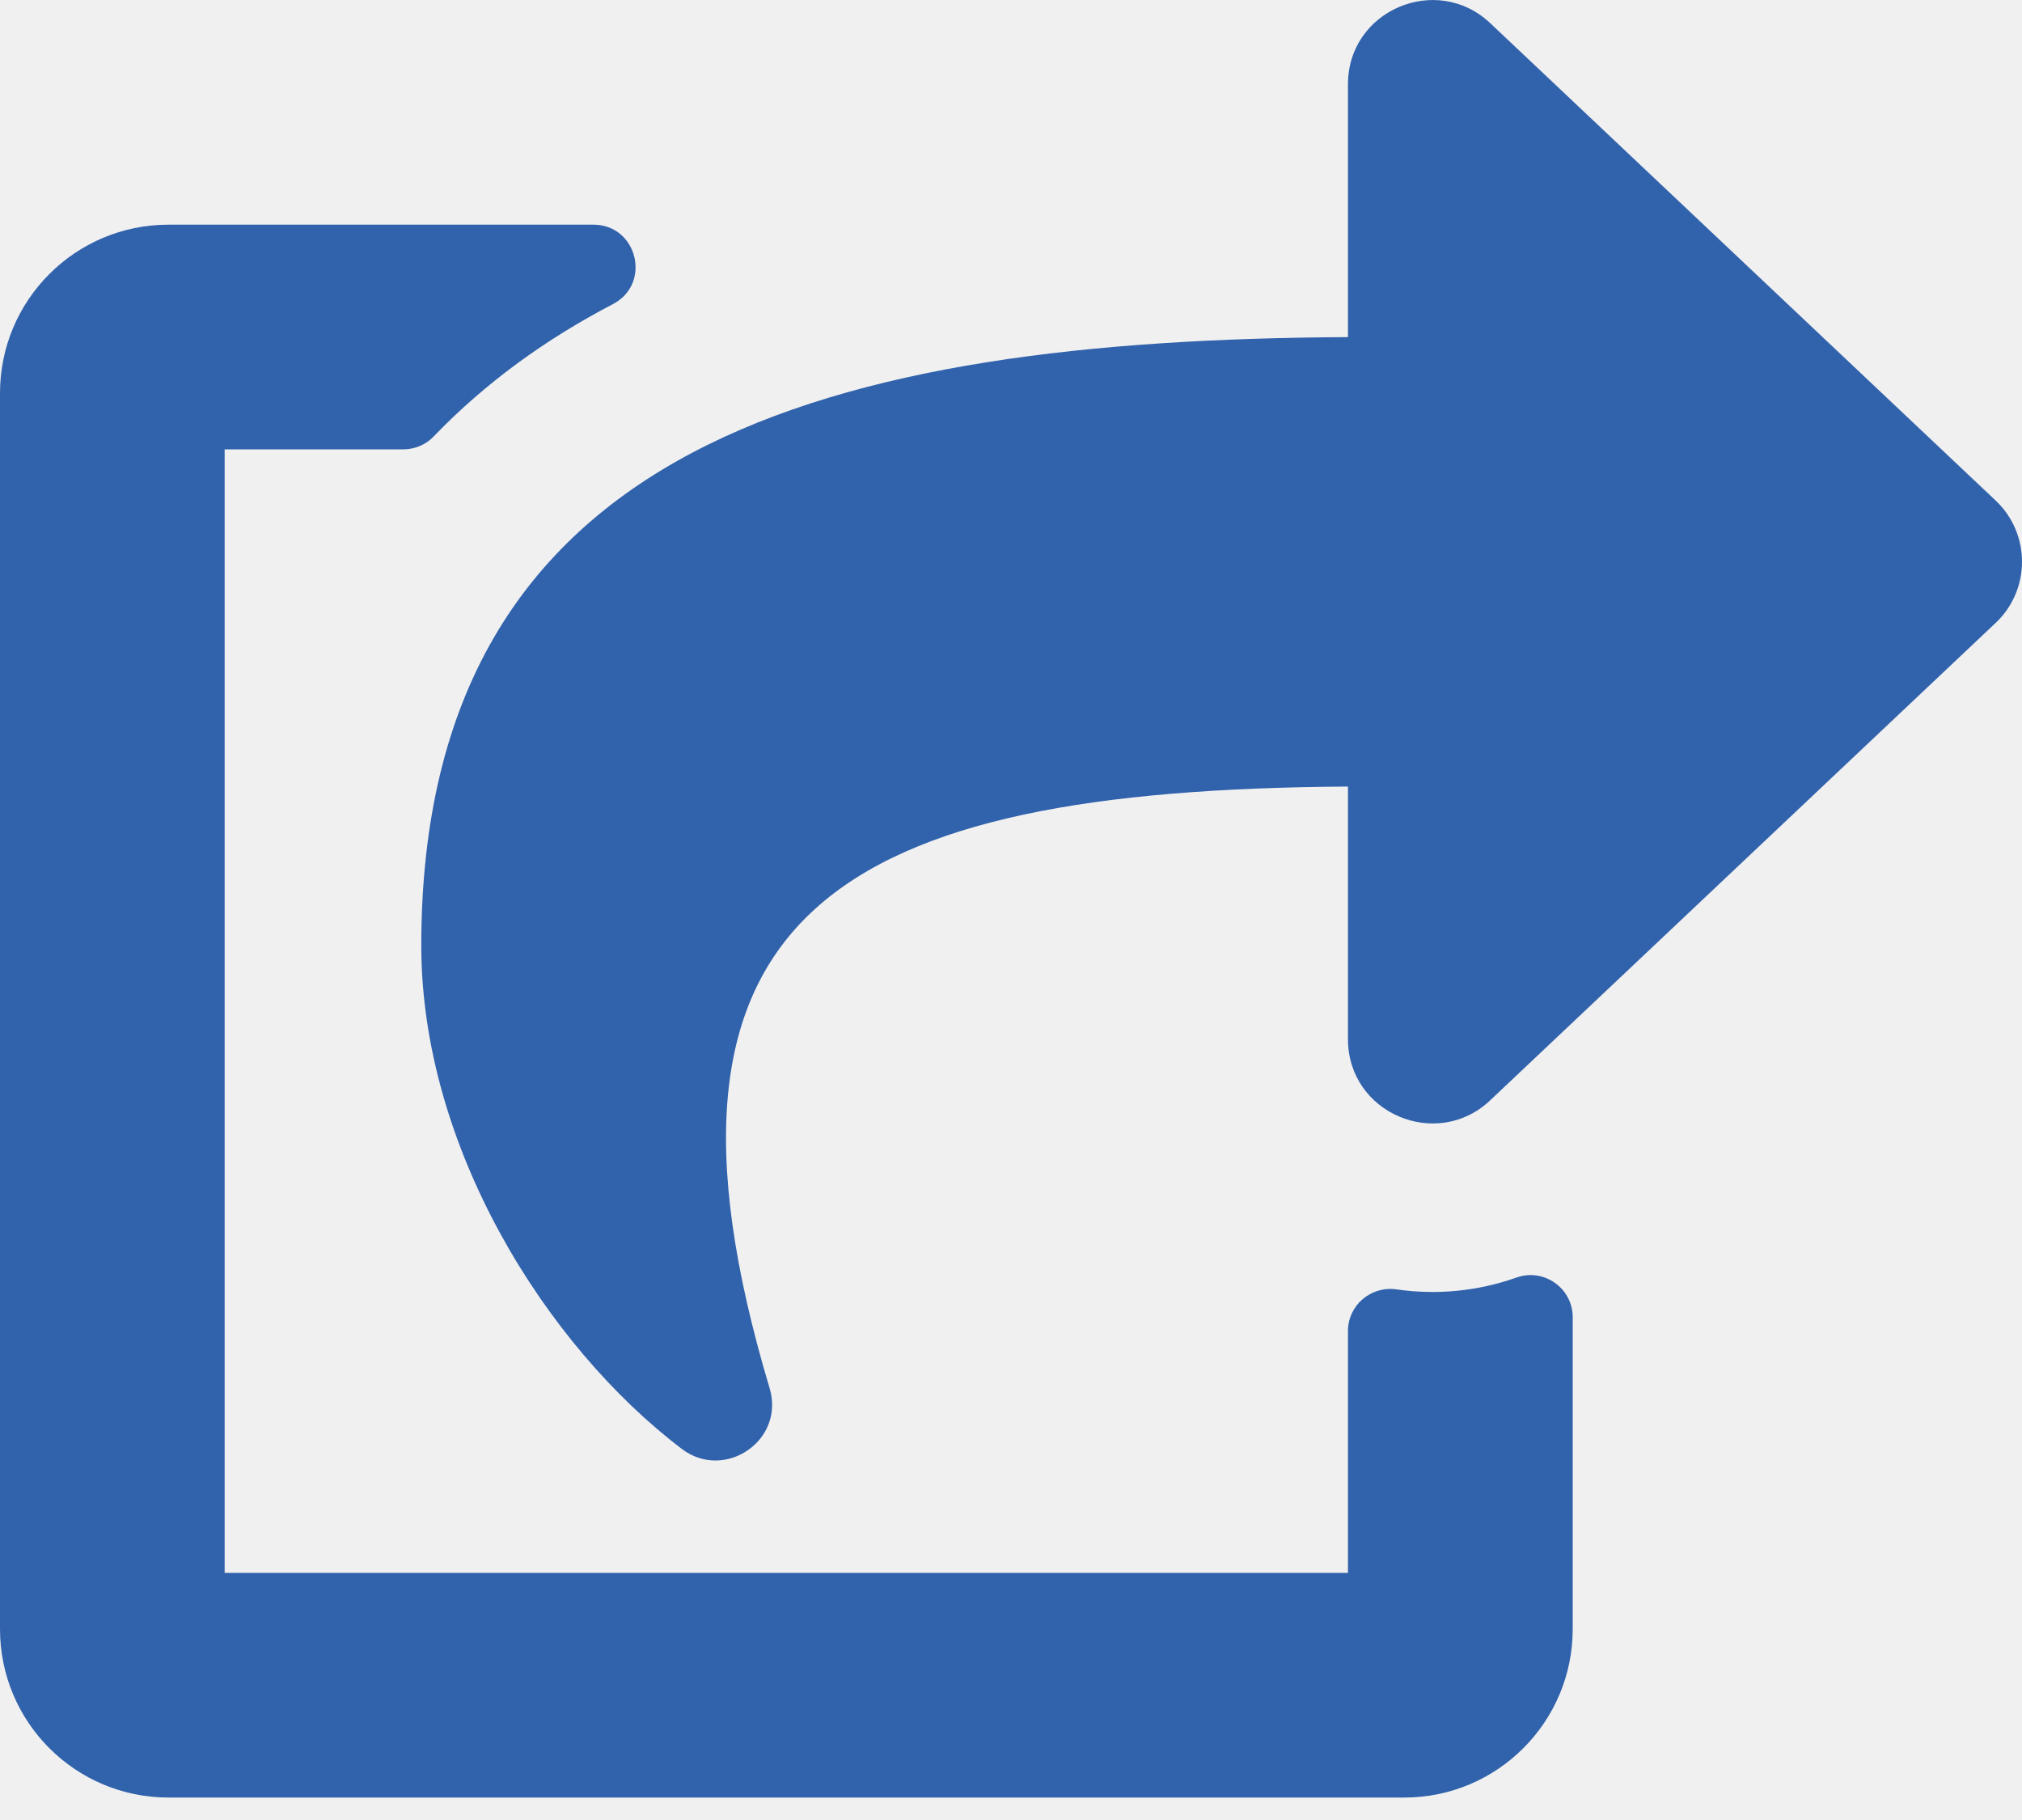
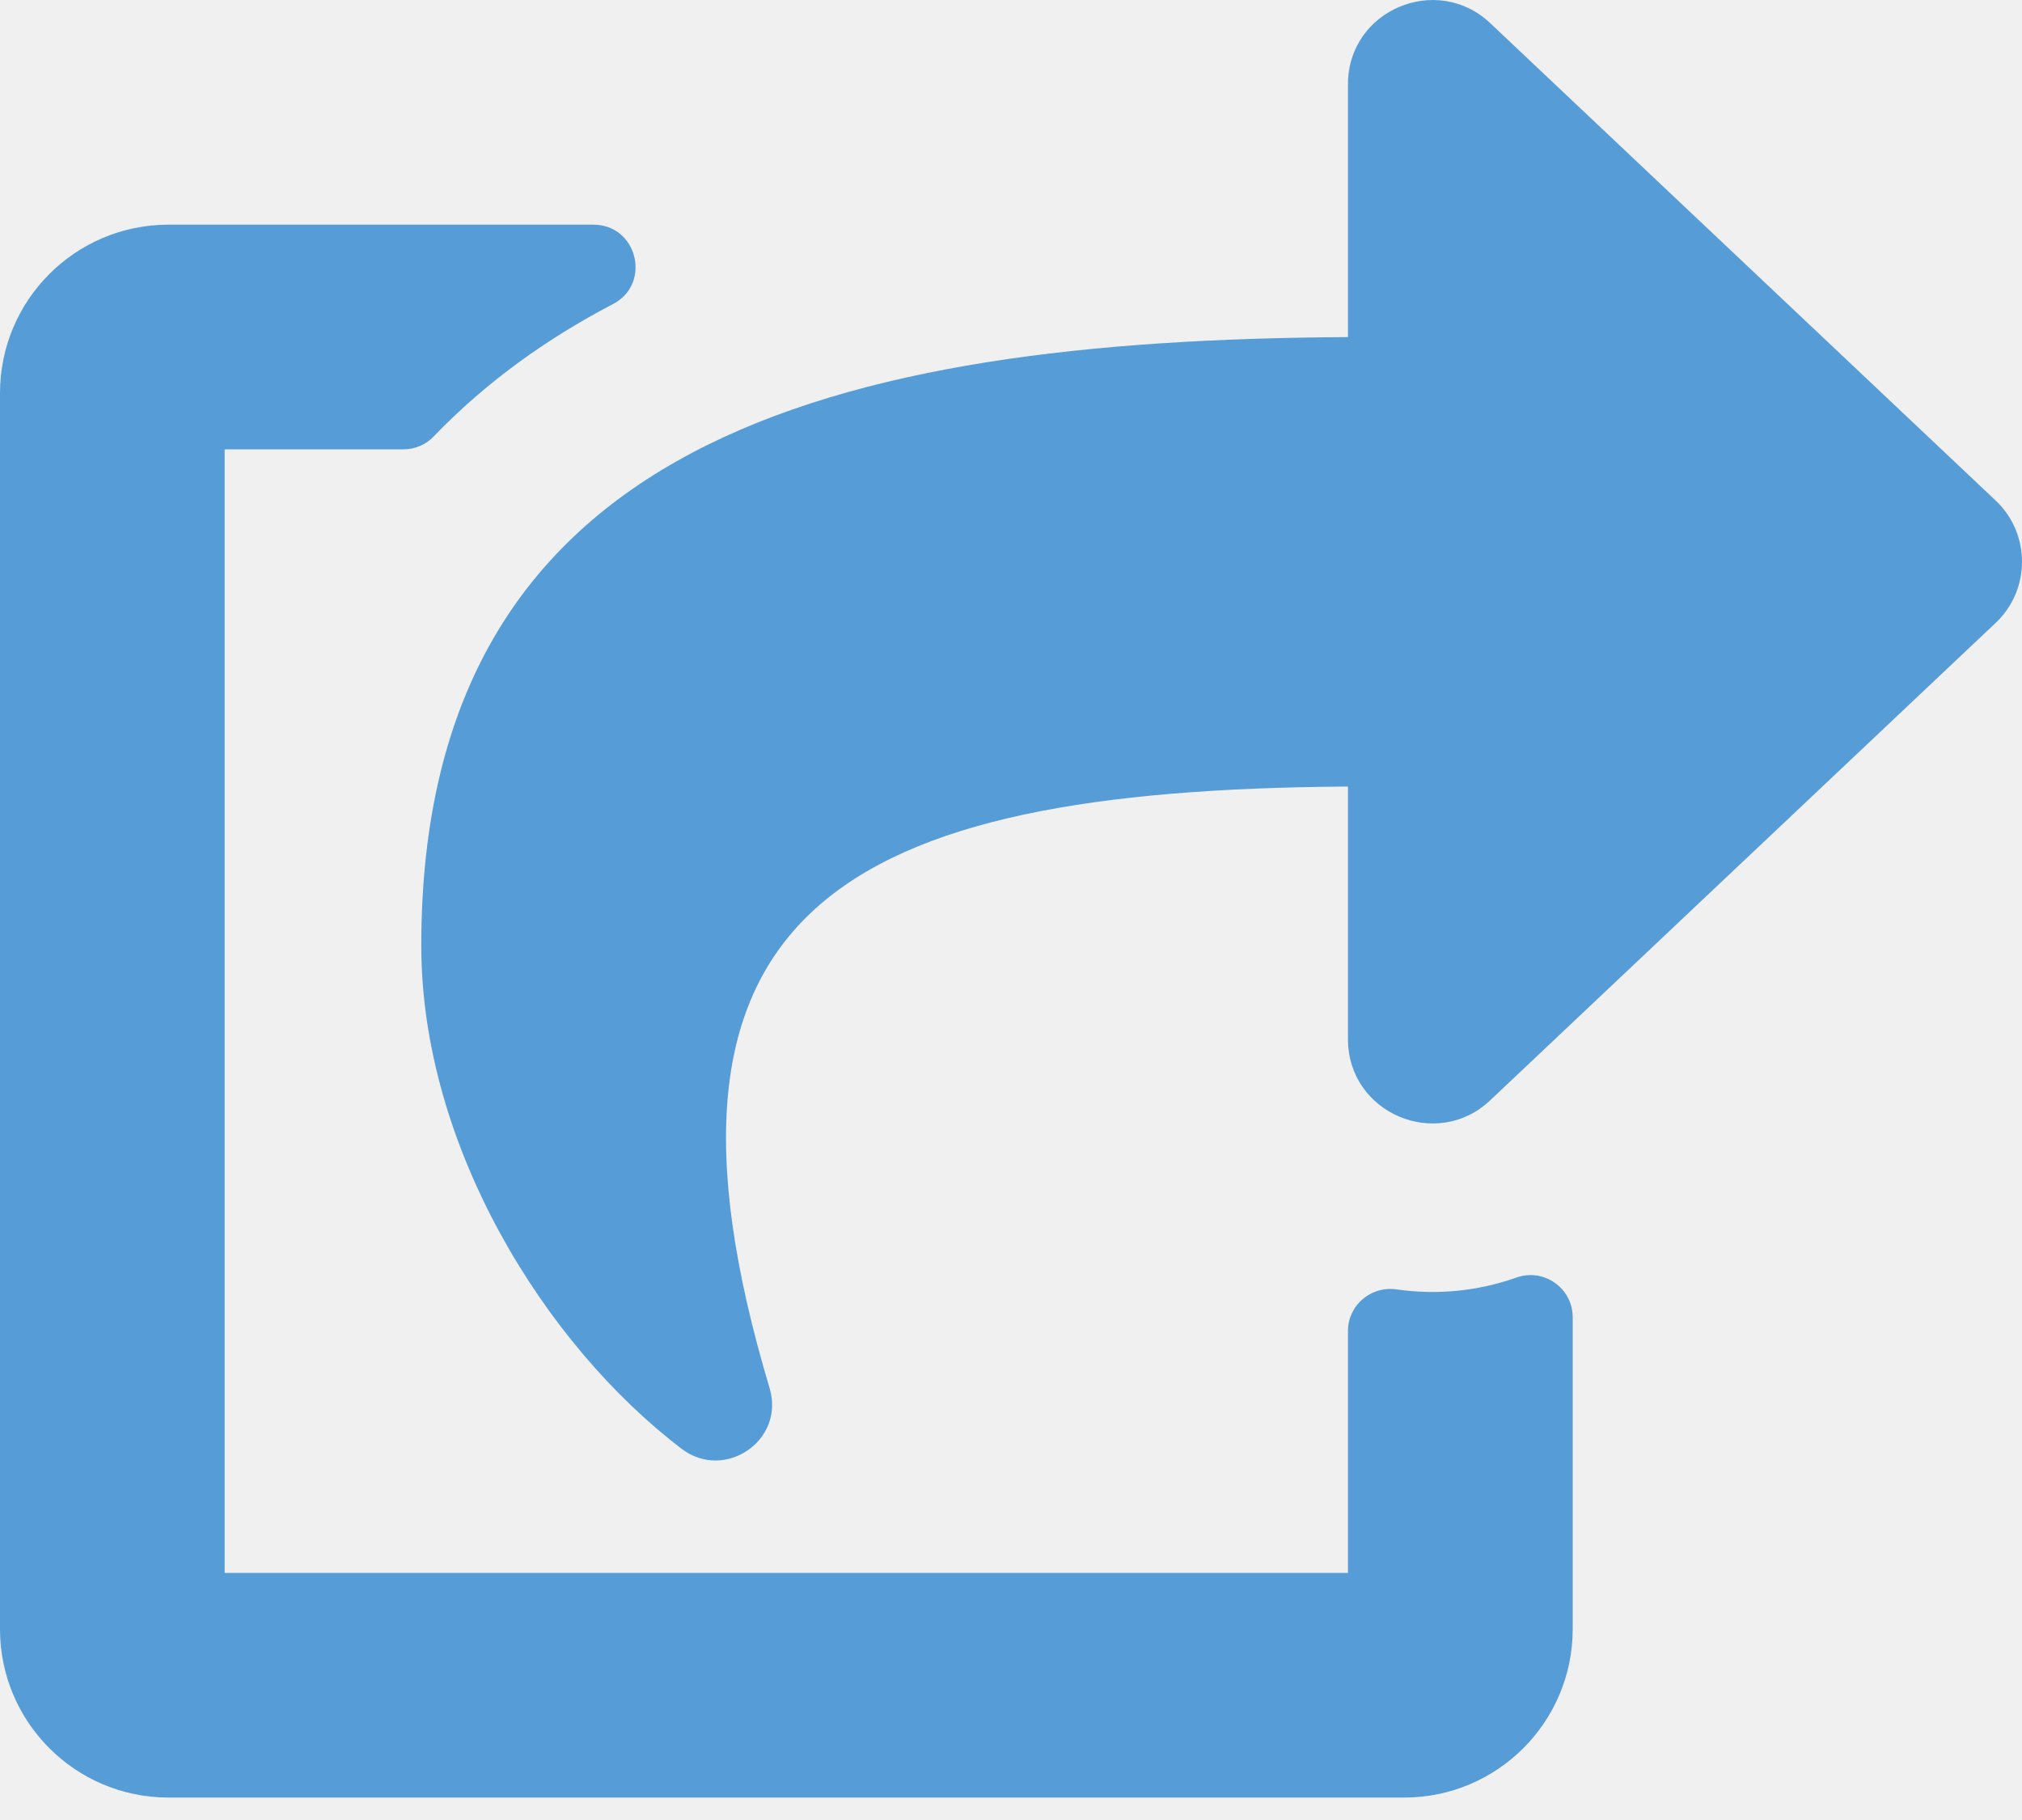
<svg xmlns="http://www.w3.org/2000/svg" width="20" height="18" viewBox="0 0 20 18" fill="none">
  <g clip-path="url(#clip0)">
-     <path d="M19.739 6.161L14.739 10.883C14.212 11.381 13.333 11.012 13.333 10.277V7.779C8.313 7.812 6.196 8.998 7.612 13.728C7.768 14.248 7.166 14.651 6.744 14.33C5.391 13.302 4.167 11.336 4.167 9.352C4.167 4.354 8.25 3.362 13.333 3.334V0.834C13.333 0.099 14.212 -0.269 14.739 0.228L19.739 4.95C20.087 5.278 20.087 5.833 19.739 6.161V6.161ZM13.333 13.164V15.556H2.222V4.444H3.99C4.046 4.444 4.102 4.433 4.153 4.411C4.205 4.389 4.252 4.357 4.29 4.316C4.81 3.776 5.41 3.348 6.062 3.008C6.448 2.807 6.305 2.222 5.869 2.222H1.667C0.746 2.222 0 2.968 0 3.889V16.111C0 17.032 0.746 17.778 1.667 17.778H13.889C14.809 17.778 15.556 17.032 15.556 16.111V13.028C15.556 12.74 15.271 12.539 15 12.635C14.619 12.77 14.212 12.81 13.812 12.752C13.56 12.716 13.333 12.909 13.333 13.164V13.164Z" fill="#3162AC" />
+     <path d="M19.739 6.161L14.739 10.883C14.212 11.381 13.333 11.012 13.333 10.277V7.779C8.313 7.812 6.196 8.998 7.612 13.728C7.768 14.248 7.166 14.651 6.744 14.33C5.391 13.302 4.167 11.336 4.167 9.352C4.167 4.354 8.25 3.362 13.333 3.334V0.834C13.333 0.099 14.212 -0.269 14.739 0.228L19.739 4.95C20.087 5.278 20.087 5.833 19.739 6.161ZM13.333 13.164V15.556H2.222V4.444H3.99C4.046 4.444 4.102 4.433 4.153 4.411C4.205 4.389 4.252 4.357 4.29 4.316C4.81 3.776 5.41 3.348 6.062 3.008C6.448 2.807 6.305 2.222 5.869 2.222H1.667C0.746 2.222 0 2.968 0 3.889V16.111C0 17.032 0.746 17.778 1.667 17.778H13.889C14.809 17.778 15.556 17.032 15.556 16.111V13.028C15.556 12.74 15.271 12.539 15 12.635C14.619 12.77 14.212 12.81 13.812 12.752C13.56 12.716 13.333 12.909 13.333 13.164Z" fill="#569CD6" />
  </g>
  <defs>
    <clipPath id="clip0">
-       <rect width="20" height="17.778" fill="white" />
+       <rect width="20" height="18" fill="white" />
    </clipPath>
  </defs>
</svg>
